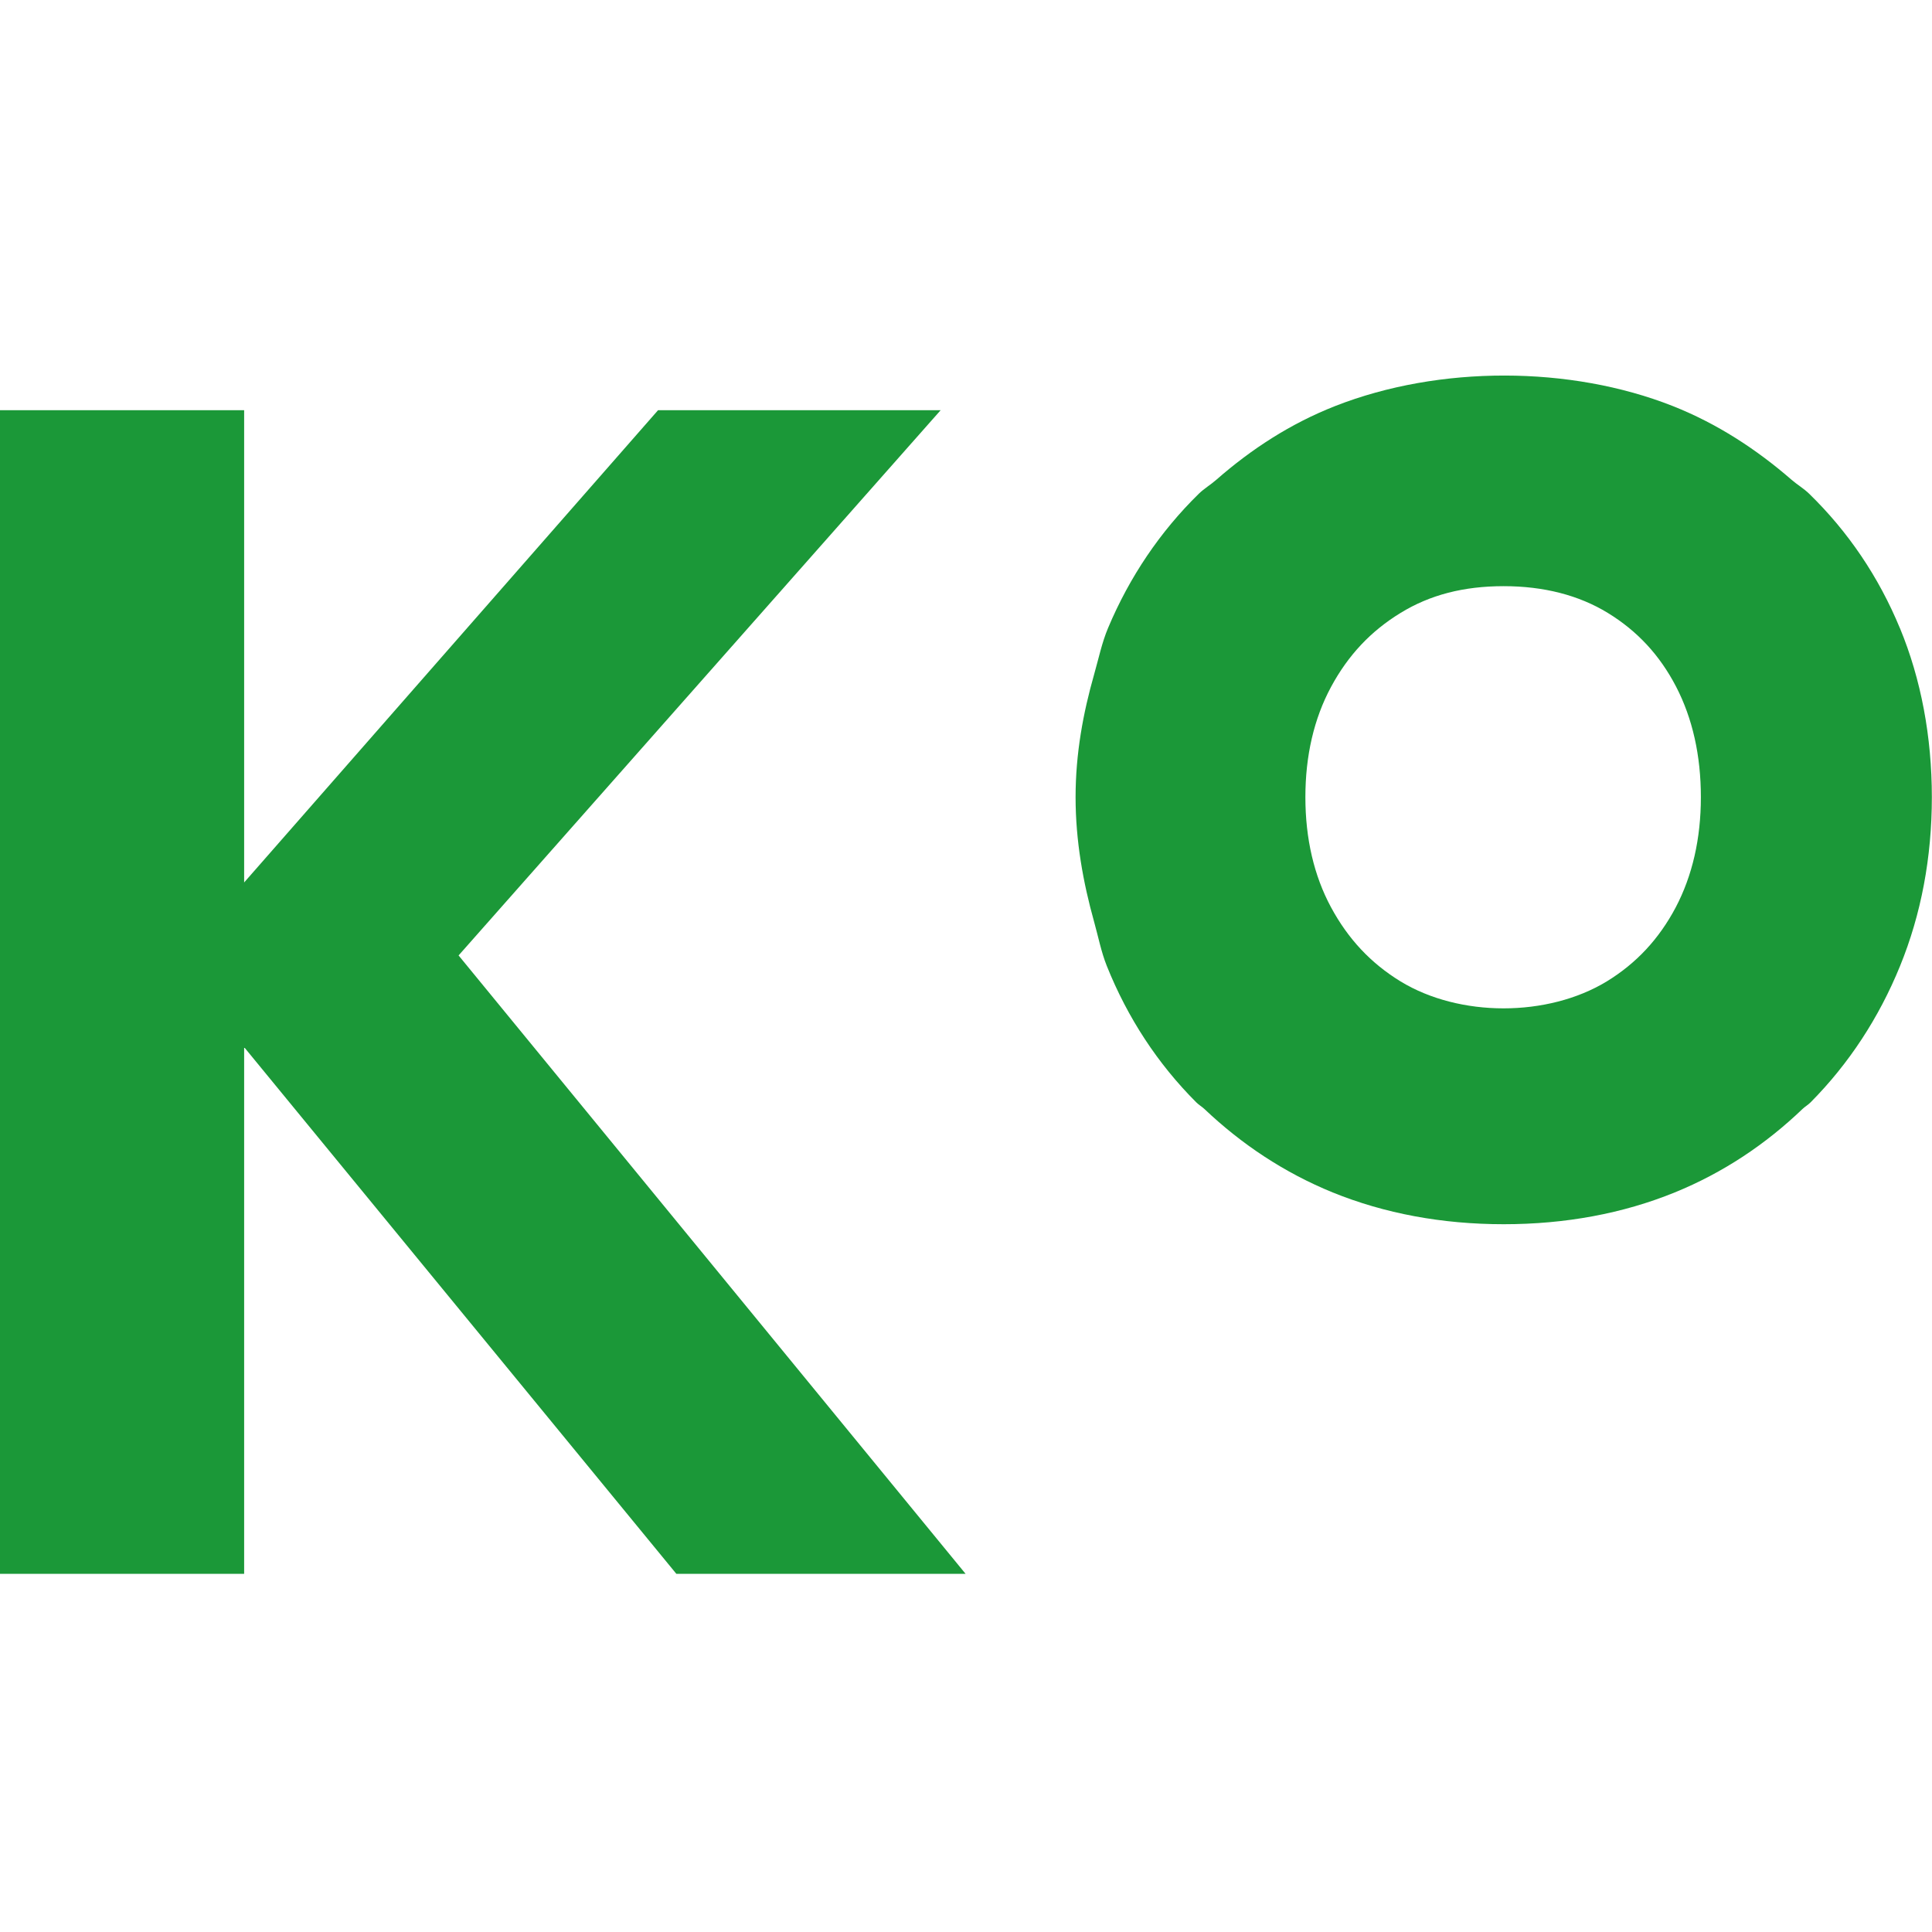
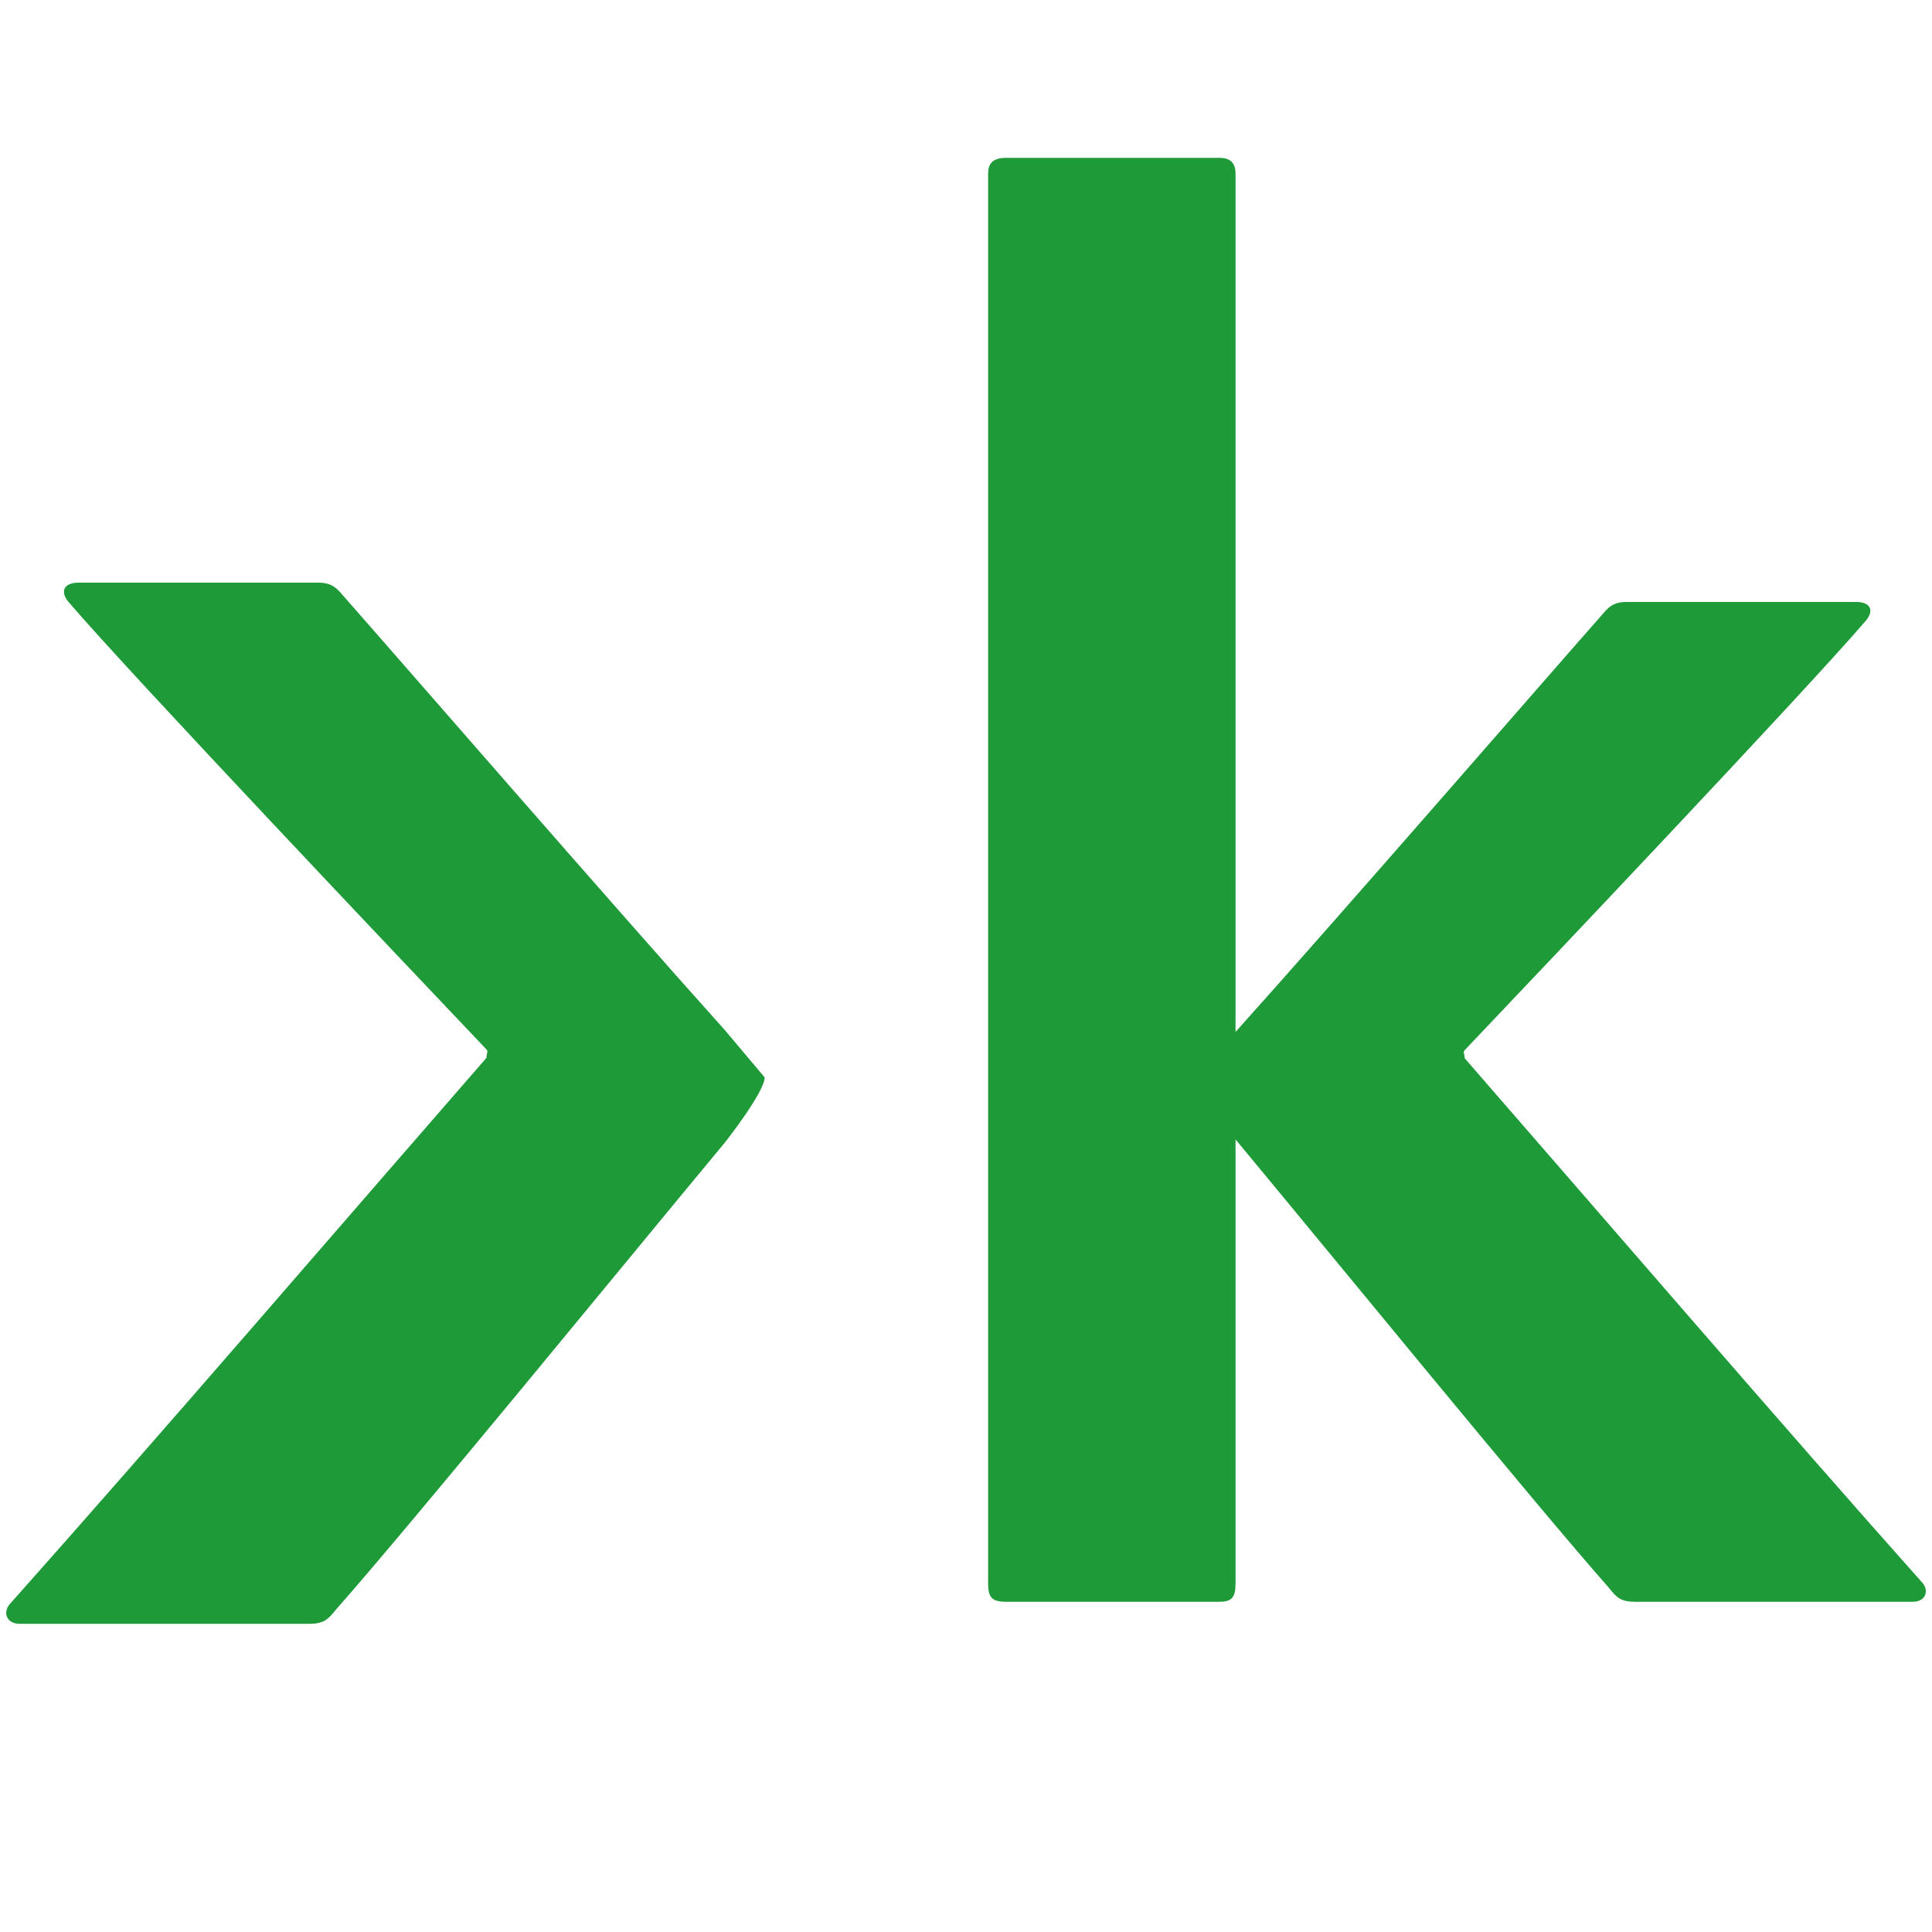
<svg xmlns="http://www.w3.org/2000/svg" id="Capa_1" version="1.1" viewBox="0 0 512 512">
  <defs>
    <style>
      .st0 {
-         fill: none;
-       }
- 
-       .st1 {
-         fill: #1b9838;
+         fill: #1e9a38;
      }
    </style>
  </defs>
-   <polygon class="st0" points="64.7 417.08 179.24 417.08 64.7 277.51 64.7 417.08" />
-   <polygon class="st1" points="249.28 108.71 174.39 108.71 64.7 233.86 64.7 108.71 -.06 108.71 -.06 417.08 64.7 417.08 64.7 277.51 179.24 417.08 255.89 417.08 121.53 253.2 249.28 108.71" />
-   <path class="st1" d="M503.49,166.46c-5.61-13.57-13.7-25.56-24.06-35.63-1.42-1.38-3.14-2.38-4.63-3.67-9.33-8.1-19.72-14.89-31.51-19.56-27.1-10.7-61.84-10.83-89.44,0-11.88,4.66-22.27,11.45-31.53,19.56-1.49,1.31-3.23,2.32-4.65,3.71-10.24,10.04-18.32,22-24.02,35.55-1.63,3.87-2.51,8.13-3.68,12.24-2.93,10.29-4.93,21.04-4.93,32.6s1.99,22.59,4.93,33.1c1.08,3.88,1.86,7.9,3.33,11.59,5.51,13.77,13.5,25.96,23.74,36.2.66.66,1.48,1.12,2.16,1.76,9.8,9.3,21.11,16.85,33.98,22.1,13.74,5.58,28.98,8.42,45.32,8.42s31.58-2.83,45.32-8.42c12.86-5.24,24.12-12.79,33.84-22.1.68-.65,1.52-1.12,2.19-1.8,10.12-10.22,18.08-22.36,23.68-36.1,5.6-13.73,8.43-28.78,8.43-44.75s-2.85-31.25-8.46-44.8ZM444.07,240.49c-4.44,8.37-10.41,14.78-18.24,19.58-15.67,9.54-39.08,9.54-54.69,0-7.86-4.81-13.88-11.24-18.41-19.64-4.51-8.37-6.79-18.19-6.79-29.18s2.28-20.81,6.79-29.19c4.52-8.4,10.54-14.81,18.42-19.62,7.79-4.79,16.73-7.1,27.33-7.1s19.93,2.39,27.62,7.1c7.82,4.79,13.73,11.17,18.06,19.49,4.38,8.43,6.59,18.3,6.59,29.32s-2.26,20.84-6.68,29.24Z" />
+   <path class="st0" d="M491.88,159.53c3.76,0,4.84,2.15,2.69,4.84-16.12,18.81-85.99,92.44-106.41,113.93-.54.54,0,1.08,0,2.15,32.79,37.63,85.99,99.43,121.47,139.2,1.61,2.15.53,4.84-2.69,4.84h-73.63c-3.76,0-4.84-1.07-6.99-3.76-19.89-22.57-72.56-87.07-98.89-118.77v117.69c0,3.77-1.08,4.84-4.3,4.84h-56.43c-3.76,0-4.84-1.07-4.84-4.84V46.13c0-2.69,1.08-4.3,4.84-4.3h56.43c2.69,0,4.3,1.08,4.3,4.3v227.34c28.49-31.71,84.92-96.75,97.28-110.72,2.15-2.68,3.76-3.22,6.45-3.22h60.73Z" />
+   <path class="st0" d="M84.13,154.41c2.8,0,4.48.56,6.72,3.35,12.87,14.55,71.64,82.27,101.3,115.3l10.49,12.45c0,3.92-10.49,17.21-10.49,17.21-27.42,33.02-82.27,100.18-102.98,123.69-2.24,2.8-3.35,3.92-7.28,3.92H5.22c-3.35,0-4.48-2.8-2.8-5.04,36.94-41.41,92.35-105.77,126.49-144.95,0-1.12.56-1.68,0-2.24-21.27-22.38-94.03-99.06-110.82-118.65-2.24-2.8-1.12-5.04,2.8-5.04h63.24Z" />
</svg>
